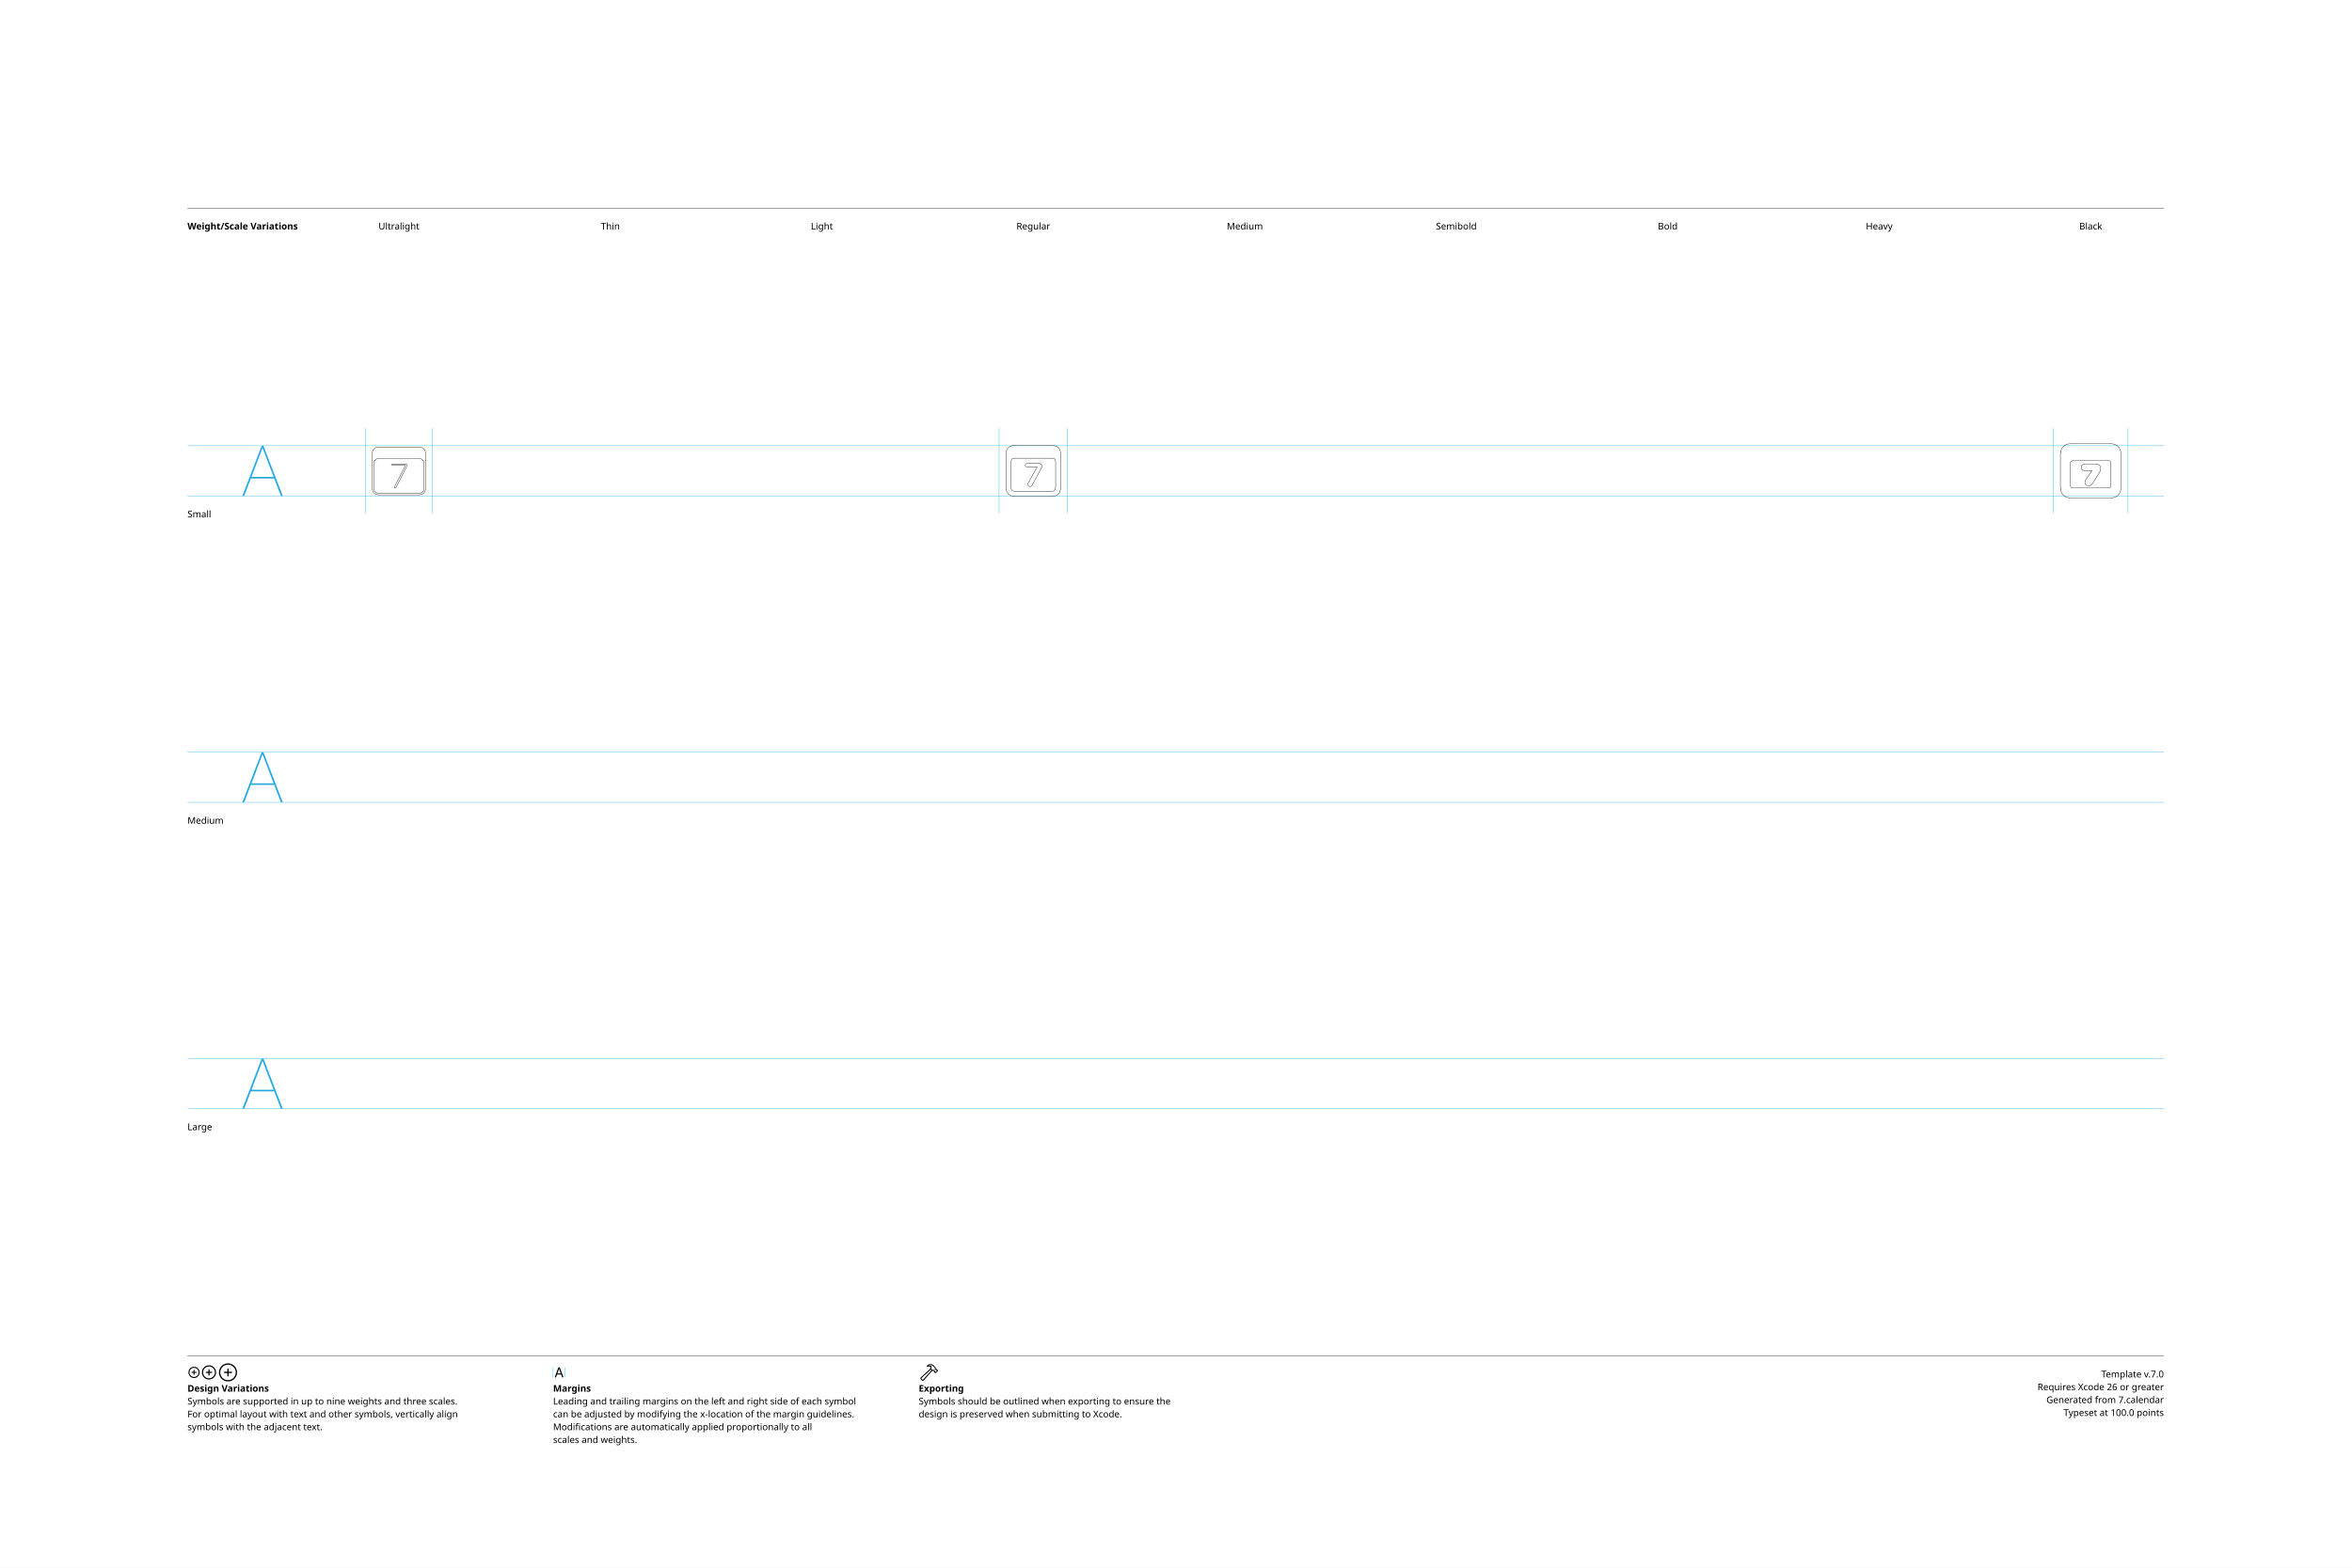
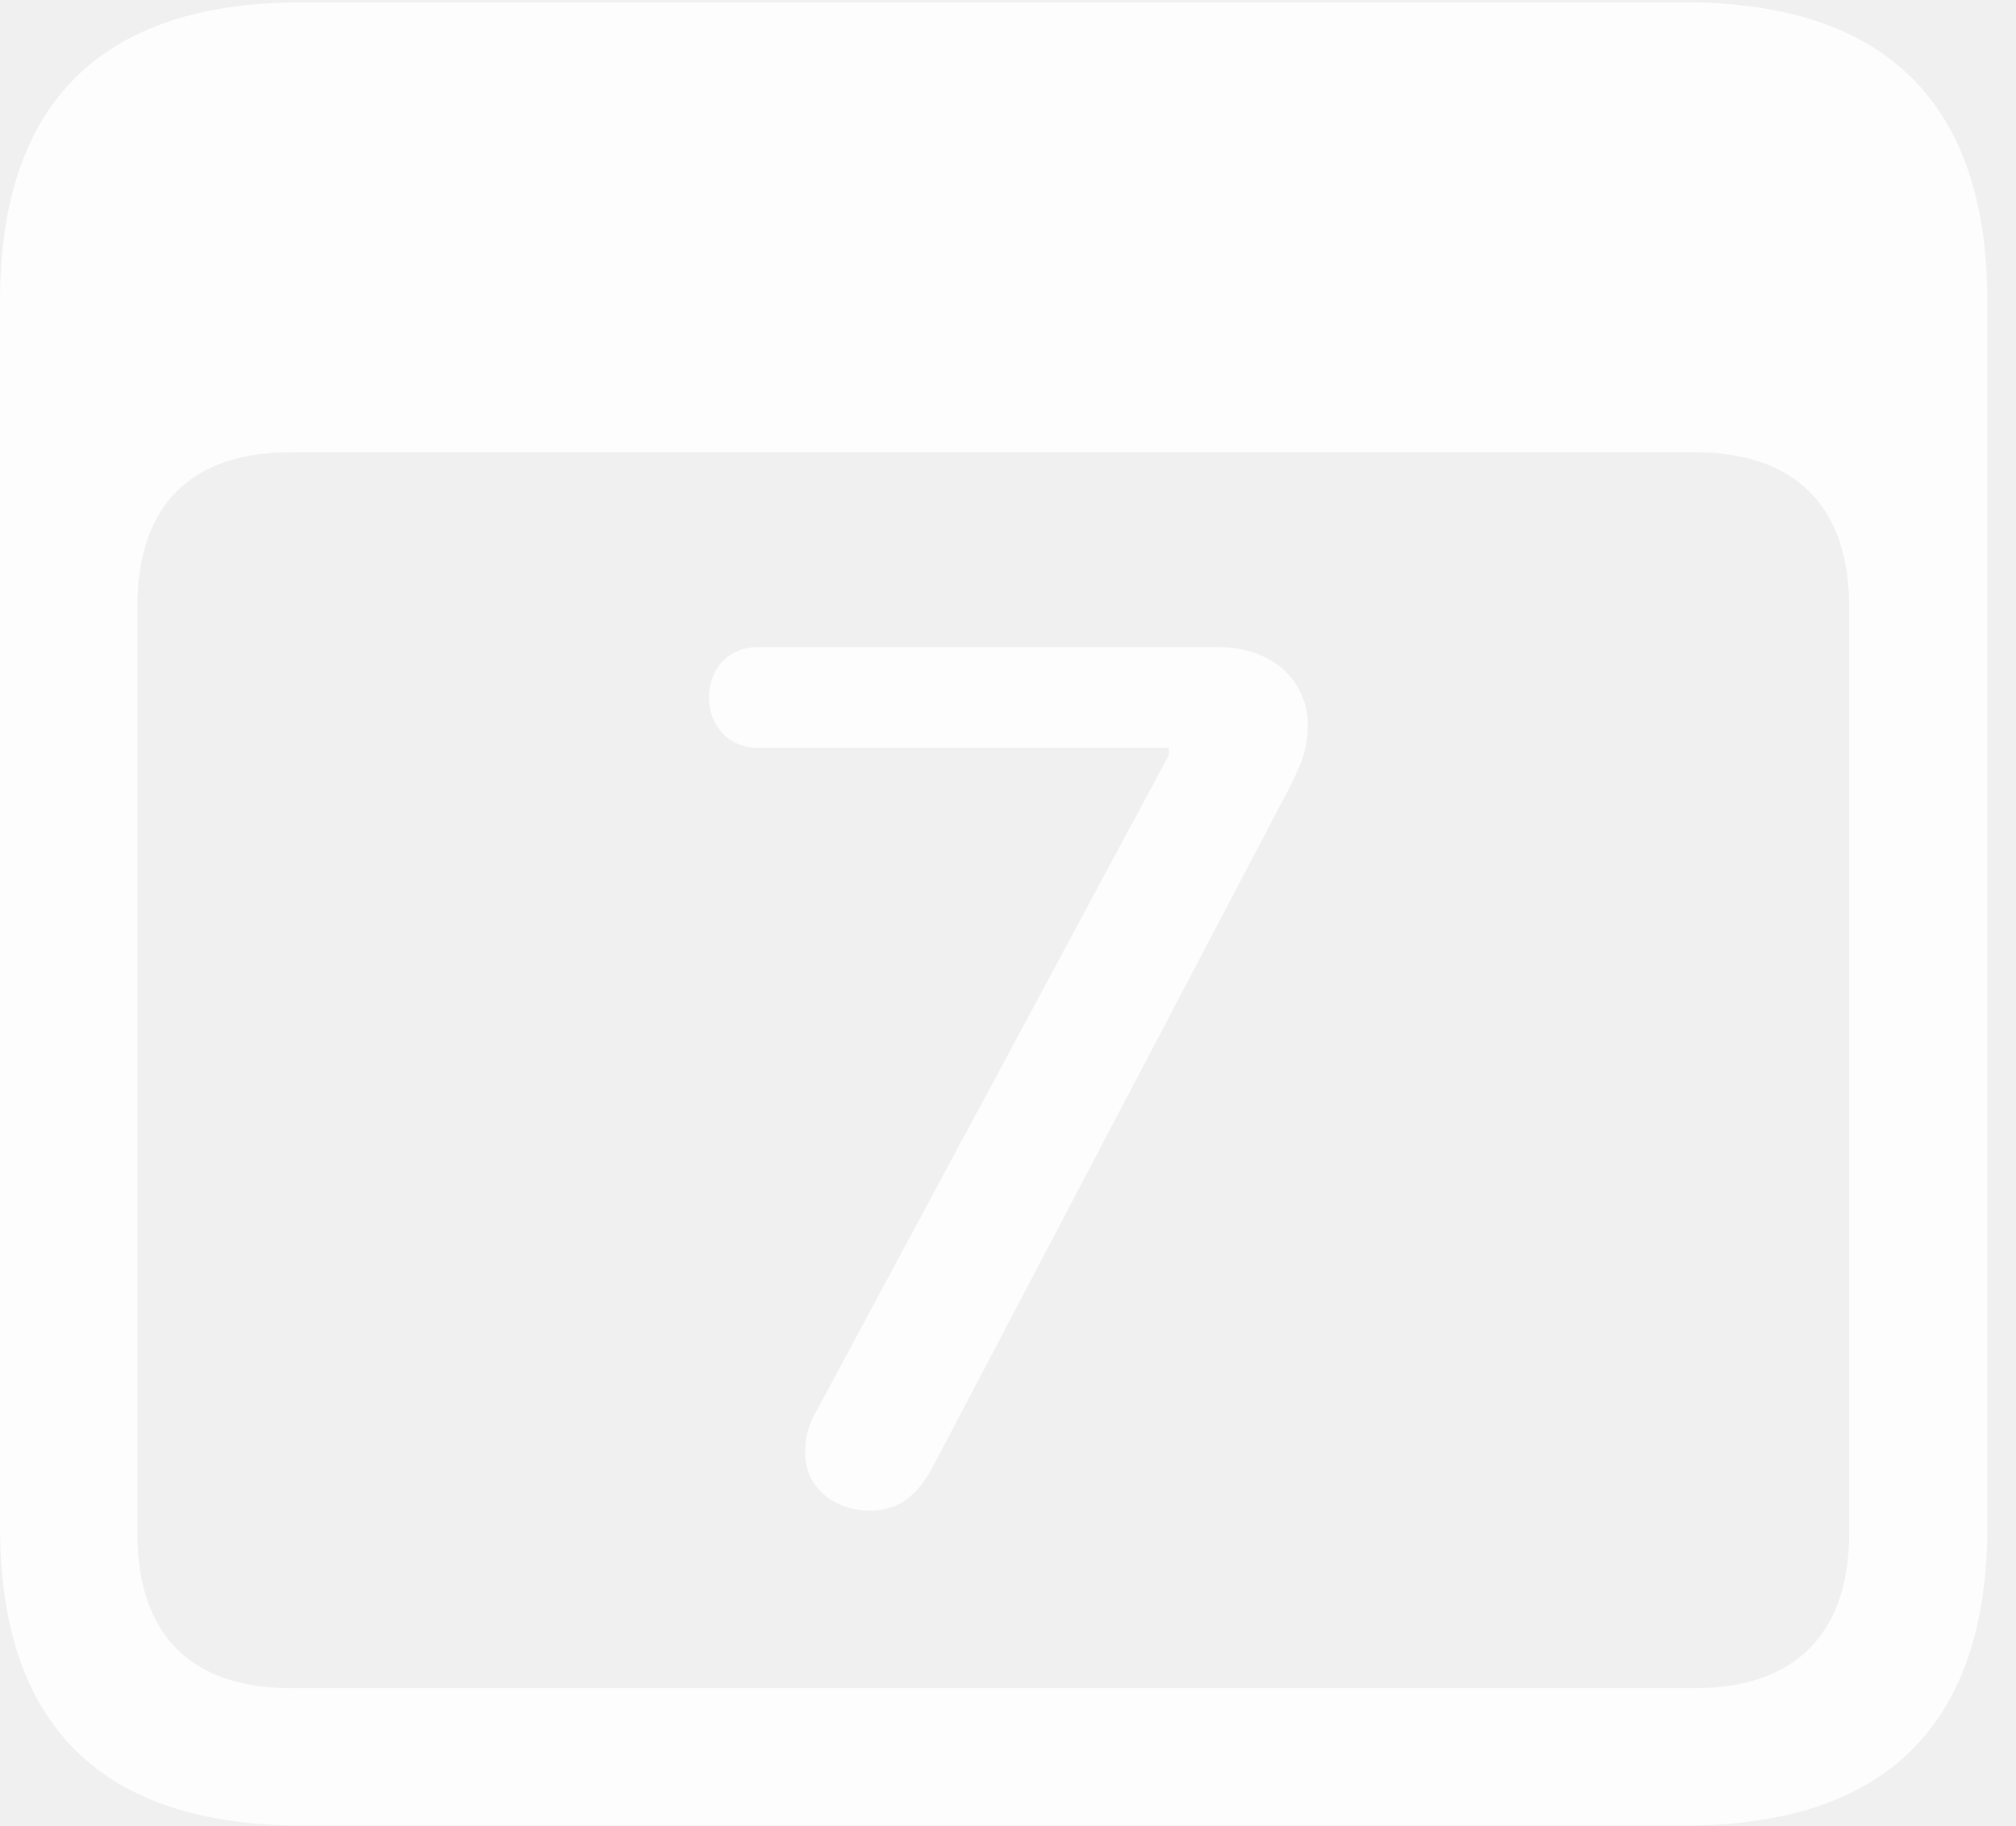
- <svg xmlns="http://www.w3.org/2000/svg" version="1.1" viewBox="0 0 3300 2200">
-   <style>.defaults {-sfsymbols-variable-value-mode:color;-sfsymbols-draw-reverses-motion-groups:true}
- 
- .monochrome-0 {-sfsymbols-motion-group:1;-sfsymbols-layer-tags:7.calendar _enclosure.stroke calendar}
- .monochrome-1 {-sfsymbols-motion-group:0;-sfsymbols-always-pulses:true;-sfsymbols-layer-tags:7.calendar}
- 
- .multicolor-0:systemRedColor {-sfsymbols-motion-group:1;-sfsymbols-layer-tags:7.calendar _enclosure.stroke calendar}
- .multicolor-1:systemRedColor {-sfsymbols-motion-group:0;-sfsymbols-always-pulses:true;-sfsymbols-layer-tags:7.calendar}
- 
- .hierarchical-0:secondary {-sfsymbols-motion-group:1;-sfsymbols-layer-tags:7.calendar _enclosure.stroke calendar}
- .hierarchical-1:primary {-sfsymbols-motion-group:0;-sfsymbols-always-pulses:true;-sfsymbols-layer-tags:7.calendar}
- 
- .SFSymbolsPreviewWireframe {fill:none;opacity:1.0;stroke:black;stroke-width:0.5}
- </style>
-   <g id="Notes">
-     <rect height="2200" id="artboard" style="fill:white;opacity:1" width="3300" x="0" y="0" />
-     <line style="fill:none;stroke:black;opacity:1;stroke-width:0.5;" x1="263" x2="3036" y1="292" y2="292" />
-     <text style="stroke:none;fill:black;font-family:sans-serif;font-size:13;font-weight:bold;" transform="matrix(1 0 0 1 263 322)">Weight/Scale Variations</text>
-     <text style="stroke:none;fill:black;font-family:sans-serif;font-size:13;text-anchor:middle;" transform="matrix(1 0 0 1 559.711 322)">Ultralight</text>
-     <text style="stroke:none;fill:black;font-family:sans-serif;font-size:13;text-anchor:middle;" transform="matrix(1 0 0 1 856.422 322)">Thin</text>
-     <text style="stroke:none;fill:black;font-family:sans-serif;font-size:13;text-anchor:middle;" transform="matrix(1 0 0 1 1153.13 322)">Light</text>
-     <text style="stroke:none;fill:black;font-family:sans-serif;font-size:13;text-anchor:middle;" transform="matrix(1 0 0 1 1449.84 322)">Regular</text>
-     <text style="stroke:none;fill:black;font-family:sans-serif;font-size:13;text-anchor:middle;" transform="matrix(1 0 0 1 1746.56 322)">Medium</text>
-     <text style="stroke:none;fill:black;font-family:sans-serif;font-size:13;text-anchor:middle;" transform="matrix(1 0 0 1 2043.27 322)">Semibold</text>
-     <text style="stroke:none;fill:black;font-family:sans-serif;font-size:13;text-anchor:middle;" transform="matrix(1 0 0 1 2339.98 322)">Bold</text>
-     <text style="stroke:none;fill:black;font-family:sans-serif;font-size:13;text-anchor:middle;" transform="matrix(1 0 0 1 2636.69 322)">Heavy</text>
-     <text style="stroke:none;fill:black;font-family:sans-serif;font-size:13;text-anchor:middle;" transform="matrix(1 0 0 1 2933.4 322)">Black</text>
-     <line style="fill:none;stroke:black;opacity:1;stroke-width:0.5;" x1="263" x2="3036" y1="1903" y2="1903" />
-     <g transform="matrix(0.2 0 0 0.2 263 1933)">
-       <path d="m46.24 4.15c21.777 0 39.453-17.627 39.453-39.404s-17.676-39.404-39.453-39.404c-21.729 0-39.404 17.627-39.404 39.404s17.676 39.404 39.404 39.404Zm0-7.422c-17.676 0-31.934-14.307-31.934-31.982s14.258-31.982 31.934-31.982 31.982 14.307 31.982 31.982-14.307 31.982-31.982 31.982Zm3.613-17.773v-28.467c0-2.246-1.465-3.76-3.711-3.76-2.148 0-3.613 1.514-3.613 3.76v28.467c0 2.197 1.465 3.711 3.613 3.711 2.246 0 3.711-1.514 3.711-3.711Zm-17.822-10.596h28.418c2.197 0 3.711-1.465 3.711-3.613 0-2.197-1.514-3.711-3.711-3.711h-28.418c-2.246 0-3.76 1.514-3.76 3.711 0 2.148 1.514 3.613 3.76 3.613Z" />
-     </g>
-     <g transform="matrix(0.2 0 0 0.2 281.506 1933)">
-       <path d="m58.545 14.551c27.49 0 49.805-22.314 49.805-49.805s-22.314-49.805-49.805-49.805-49.805 22.314-49.805 49.805 22.314 49.805 49.805 49.805Zm0-8.301c-22.949 0-41.504-18.555-41.504-41.504s18.555-41.504 41.504-41.504 41.504 18.555 41.504 41.504-18.555 41.504-41.504 41.504Zm4.053-23.096v-36.914c0-2.49-1.709-4.199-4.15-4.199-2.393 0-4.053 1.709-4.053 4.199v36.914c0 2.441 1.66 4.15 4.053 4.15 2.441 0 4.15-1.66 4.15-4.15Zm-22.559-14.404h36.963c2.441 0 4.15-1.611 4.15-4.004 0-2.441-1.709-4.15-4.15-4.15h-36.963c-2.49 0-4.15 1.709-4.15 4.15 0 2.393 1.66 4.004 4.15 4.004Z" />
-     </g>
-     <g transform="matrix(0.2 0 0 0.2 304.924 1933)">
-       <path d="m74.853 28.32c35.107 0 63.623-28.467 63.623-63.574s-28.516-63.623-63.623-63.623-63.574 28.516-63.574 63.623 28.467 63.574 63.574 63.574Zm0-9.082c-30.127 0-54.492-24.365-54.492-54.492s24.365-54.492 54.492-54.492 54.492 24.365 54.492 54.492-24.365 54.492-54.492 54.492Zm4.443-30.322v-48.486c0-2.734-1.855-4.639-4.541-4.639-2.588 0-4.443 1.904-4.443 4.639v48.486c0 2.686 1.855 4.59 4.443 4.59 2.686 0 4.541-1.855 4.541-4.59Zm-28.711-19.775h48.486c2.686 0 4.59-1.807 4.59-4.395 0-2.734-1.855-4.59-4.59-4.59h-48.486c-2.734 0-4.59 1.855-4.59 4.59 0 2.588 1.855 4.395 4.59 4.395Z" />
-     </g>
-     <text style="stroke:none;fill:black;font-family:sans-serif;font-size:13;font-weight:bold;" transform="matrix(1 0 0 1 263 1953)">Design Variations</text>
-     <text style="stroke:none;fill:black;font-family:sans-serif;font-size:13;" transform="matrix(1 0 0 1 263 1971)">Symbols are supported in up to nine weights and three scales.</text>
-     <text style="stroke:none;fill:black;font-family:sans-serif;font-size:13;" transform="matrix(1 0 0 1 263 1989)">For optimal layout with text and other symbols, vertically align</text>
-     <text style="stroke:none;fill:black;font-family:sans-serif;font-size:13;" transform="matrix(1 0 0 1 263 2007)">symbols with the adjacent text.</text>
-     <line style="fill:none;stroke:#00AEEF;stroke-width:0.5;opacity:1.0;" x1="776" x2="776" y1="1919" y2="1933" />
-     <g transform="matrix(0.2 0 0 0.2 776 1933)">
-       <path d="m16.553 0.781c2.588 0 3.857-0.977 4.785-3.711l20.557-57.52h0.244l20.605 57.52c0.928 2.734 2.197 3.711 4.736 3.711 2.588 0 4.248-1.562 4.248-4.004 0-0.83-0.146-1.611-0.537-2.637l-22.9-60.986c-1.123-2.979-3.125-4.492-6.25-4.492-3.027 0-5.078 1.465-6.152 4.443l-22.9 61.084c-0.391 1.025-0.537 1.807-0.537 2.637 0 2.441 1.562 3.955 4.102 3.955Zm10.205-20.947h30.664c2.002 0 3.662-1.66 3.662-3.662 0-2.051-1.66-3.662-3.662-3.662h-30.664c-2.002 0-3.662 1.611-3.662 3.662 0 2.002 1.66 3.662 3.662 3.662Z" />
-     </g>
-     <line style="fill:none;stroke:#00AEEF;stroke-width:0.5;opacity:1.0;" x1="792.836" x2="792.836" y1="1919" y2="1933" />
-     <text style="stroke:none;fill:black;font-family:sans-serif;font-size:13;font-weight:bold;" transform="matrix(1 0 0 1 776 1953)">Margins</text>
-     <text style="stroke:none;fill:black;font-family:sans-serif;font-size:13;" transform="matrix(1 0 0 1 776 1971)">Leading and trailing margins on the left and right side of each symbol</text>
-     <text style="stroke:none;fill:black;font-family:sans-serif;font-size:13;" transform="matrix(1 0 0 1 776 1989)">can be adjusted by modifying the x-location of the margin guidelines.</text>
-     <text style="stroke:none;fill:black;font-family:sans-serif;font-size:13;" transform="matrix(1 0 0 1 776 2007)">Modifications are automatically applied proportionally to all</text>
-     <text style="stroke:none;fill:black;font-family:sans-serif;font-size:13;" transform="matrix(1 0 0 1 776 2025)">scales and weights.</text>
-     <g transform="matrix(0.2 0 0 0.2 1289 1933)">
-       <path d="m14.209 13.135 7.861 7.861c4.297 4.395 9.326 4.102 13.867-1.025l60.693-68.213-4.883-4.883-60.254 67.676c-1.807 1.953-3.467 2.441-5.811 0.098l-5.176-5.127c-2.295-2.295-1.807-3.955 0.195-5.811l67.481-62.158-4.883-4.834-68.066 62.598c-4.98 4.59-5.322 9.473-1.025 13.818Zm44.873-97.461c-2.051 2.002-2.246 4.883-1.074 6.787 1.123 1.807 3.467 3.027 6.592 2.246 5.859-1.66 12.598-2.393 18.896 0.928l-2.686 7.129c-1.611 4.004-0.732 6.885 1.709 9.424l10.254 10.303c2.344 2.393 4.541 2.441 7.08 1.953l4.443-0.732 2.588 2.539-0.195 2.246c-0.098 2.295 0.537 4.297 2.783 6.494l3.369 3.32c2.295 2.295 5.518 2.49 7.812 0.195l12.988-13.037c2.295-2.344 2.148-5.371-0.195-7.666l-3.418-3.418c-2.197-2.197-4.053-3.027-6.348-2.881l-2.344 0.244-2.441-2.441 1.025-4.688c0.635-2.734-0.244-4.98-2.881-7.617l-11.279-11.182c-12.94-12.842-35.596-11.035-46.68-0.146Zm7.08 2.051c8.789-6.396 25.977-5.664 33.691 1.953l12.305 12.207c1.025 1.025 1.221 1.807 0.928 3.32l-1.465 6.641 6.738 6.689 4.395-0.244c1.123-0.049 1.514 0.049 2.344 0.879l2.539 2.49-10.84 10.84-2.49-2.49c-0.83-0.879-0.977-1.221-0.928-2.393l0.293-4.346-6.689-6.738-6.836 1.172c-1.416 0.293-2.051 0.195-3.174-0.879l-8.936-8.887c-1.074-1.025-1.172-1.709-0.488-3.369l4.59-11.475c-6.104-6.348-17.041-7.52-25.586-4.59-0.684 0.244-0.928-0.391-0.391-0.781Z" />
-     </g>
-     <text style="stroke:none;fill:black;font-family:sans-serif;font-size:13;font-weight:bold;" transform="matrix(1 0 0 1 1289 1953)">Exporting</text>
-     <text style="stroke:none;fill:black;font-family:sans-serif;font-size:13;" transform="matrix(1 0 0 1 1289 1971)">Symbols should be outlined when exporting to ensure the</text>
-     <text style="stroke:none;fill:black;font-family:sans-serif;font-size:13;" transform="matrix(1 0 0 1 1289 1989)">design is preserved when submitting to Xcode.</text>
-     <text id="template-version" style="stroke:none;fill:black;font-family:sans-serif;font-size:13;text-anchor:end;" transform="matrix(1 0 0 1 3036 1933)">Template v.7.0</text>
-     <text style="stroke:none;fill:black;font-family:sans-serif;font-size:13;text-anchor:end;" transform="matrix(1 0 0 1 3036 1951)">Requires Xcode 26 or greater</text>
-     <text id="descriptive-name" style="stroke:none;fill:black;font-family:sans-serif;font-size:13;text-anchor:end;" transform="matrix(1 0 0 1 3036 1969)">Generated from 7.calendar</text>
-     <text style="stroke:none;fill:black;font-family:sans-serif;font-size:13;text-anchor:end;" transform="matrix(1 0 0 1 3036 1987)">Typeset at 100.0 points</text>
-     <text style="stroke:none;fill:black;font-family:sans-serif;font-size:13;" transform="matrix(1 0 0 1 263 726)">Small</text>
-     <text style="stroke:none;fill:black;font-family:sans-serif;font-size:13;" transform="matrix(1 0 0 1 263 1156)">Medium</text>
-     <text style="stroke:none;fill:black;font-family:sans-serif;font-size:13;" transform="matrix(1 0 0 1 263 1586)">Large</text>
-   </g>
-   <g id="Guides">
-     <g id="H-reference" style="fill:#27AAE1;stroke:none;" transform="matrix(1 0 0 1 339 696)">
-       <path d="M0.994 0L3.638 0L29.328-67.132L30.03-67.132L30.03-70.459L28.123-70.459ZM11.688-24.48L46.981-24.48L46.231-26.729L12.438-26.729ZM55.12 0L57.764 0L30.638-70.459L29.433-70.459L29.433-67.132Z" />
-     </g>
-     <line id="Baseline-S" style="fill:none;stroke:#27AAE1;opacity:1;stroke-width:0.5;" x1="263" x2="3036" y1="696" y2="696" />
-     <line id="Capline-S" style="fill:none;stroke:#27AAE1;opacity:1;stroke-width:0.5;" x1="263" x2="3036" y1="625.541" y2="625.541" />
-     <g id="H-reference" style="fill:#27AAE1;stroke:none;" transform="matrix(1 0 0 1 339 1126)">
-       <path d="M0.994 0L3.638 0L29.328-67.132L30.03-67.132L30.03-70.459L28.123-70.459ZM11.688-24.48L46.981-24.48L46.231-26.729L12.438-26.729ZM55.12 0L57.764 0L30.638-70.459L29.433-70.459L29.433-67.132Z" />
-     </g>
-     <line id="Baseline-M" style="fill:none;stroke:#27AAE1;opacity:1;stroke-width:0.5;" x1="263" x2="3036" y1="1126" y2="1126" />
-     <line id="Capline-M" style="fill:none;stroke:#27AAE1;opacity:1;stroke-width:0.5;" x1="263" x2="3036" y1="1055.54" y2="1055.54" />
-     <g id="H-reference" style="fill:#27AAE1;stroke:none;" transform="matrix(1 0 0 1 339 1556)">
-       <path d="M0.994 0L3.638 0L29.328-67.132L30.03-67.132L30.03-70.459L28.123-70.459ZM11.688-24.48L46.981-24.48L46.231-26.729L12.438-26.729ZM55.12 0L57.764 0L30.638-70.459L29.433-70.459L29.433-67.132Z" />
-     </g>
-     <line id="Baseline-L" style="fill:none;stroke:#27AAE1;opacity:1;stroke-width:0.5;" x1="263" x2="3036" y1="1556" y2="1556" />
-     <line id="Capline-L" style="fill:none;stroke:#27AAE1;opacity:1;stroke-width:0.5;" x1="263" x2="3036" y1="1485.54" y2="1485.54" />
-     <line id="right-margin-Black-S" style="fill:none;stroke:#00AEEF;stroke-width:0.5;opacity:1.0;" x1="2985.69" x2="2985.69" y1="600.785" y2="720.121" />
-     <line id="left-margin-Black-S" style="fill:none;stroke:#00AEEF;stroke-width:0.5;opacity:1.0;" x1="2881.11" x2="2881.11" y1="600.785" y2="720.121" />
-     <line id="right-margin-Regular-S" style="fill:none;stroke:#00AEEF;stroke-width:0.5;opacity:1.0;" x1="1497.89" x2="1497.89" y1="600.785" y2="720.121" />
-     <line id="left-margin-Regular-S" style="fill:none;stroke:#00AEEF;stroke-width:0.5;opacity:1.0;" x1="1401.8" x2="1401.8" y1="600.785" y2="720.121" />
-     <line id="right-margin-Ultralight-S" style="fill:none;stroke:#00AEEF;stroke-width:0.5;opacity:1.0;" x1="606.918" x2="606.918" y1="600.785" y2="720.121" />
-     <line id="left-margin-Ultralight-S" style="fill:none;stroke:#00AEEF;stroke-width:0.5;opacity:1.0;" x1="512.504" x2="512.504" y1="600.785" y2="720.121" />
-   </g>
-   <g id="Symbols">
-     <g id="Black-S" transform="matrix(1 0 0 1 2881.11 696)">
-       <path class="monochrome-0 multicolor-0:systemRedColor hierarchical-0:secondary SFSymbolsPreviewWireframe" d="M25 2.93L79.59 2.93C89.16 2.93 94.824-2.734 94.824-12.305L94.824-58.105C94.824-67.676 89.16-73.34 79.59-73.34L25-73.34C15.43-73.34 9.766-67.676 9.766-58.105L9.766-12.305C9.766-2.734 15.43 2.93 25 2.93ZM27.246-11.23C25-11.23 23.926-12.109 23.926-14.551L23.926-46.094C23.926-48.535 25-49.414 27.246-49.414L77.344-49.414C79.59-49.414 80.664-48.535 80.664-46.094L80.664-14.551C80.664-12.109 79.59-11.23 77.344-11.23Z" />
-       <path class="monochrome-1 multicolor-1:systemRedColor hierarchical-1:primary SFSymbolsPreviewWireframe" d="M49.658-14.258C52.051-14.258 53.32-15.185 55.176-18.115L64.551-32.861C65.82-34.912 66.357-36.621 66.357-38.672C66.357-42.383 63.77-44.678 59.375-44.678L44.19-44.678C40.918-44.678 38.916-42.969 38.916-40.137C38.916-37.256 40.918-35.547 44.19-35.547L53.906-35.547L53.906-35.156L45.117-22.559C44.434-21.582 44.092-20.41 44.092-19.141C44.092-16.211 46.289-14.258 49.658-14.258Z" />
-     </g>
-     <g id="Regular-S" transform="matrix(1 0 0 1 1401.8 696)">
-       <path class="monochrome-0 multicolor-0:systemRedColor hierarchical-0:secondary SFSymbolsPreviewWireframe" d="M22.217 0.391L73.877 0.391C82.227 0.391 86.328-3.711 86.328-11.914L86.328-58.496C86.328-66.699 82.227-70.801 73.877-70.801L22.217-70.801C13.916-70.801 9.766-66.699 9.766-58.496L9.766-11.914C9.766-3.711 13.916 0.391 22.217 0.391ZM21.533-6.689C18.506-6.689 16.797-8.301 16.797-11.475L16.797-48.193C16.797-51.367 18.506-52.978 21.533-52.978L74.512-52.978C77.539-52.978 79.297-51.367 79.297-48.193L79.297-11.475C79.297-8.301 77.539-6.689 74.512-6.689Z" />
-       <path class="monochrome-1 multicolor-1:systemRedColor hierarchical-1:primary SFSymbolsPreviewWireframe" d="M43.408-13.184C44.727-13.184 45.703-13.77 46.484-15.332L59.18-38.818C59.961-40.234 60.107-41.065 60.107-41.846C60.107-43.994 58.447-45.605 55.957-45.605L39.062-45.605C37.695-45.605 36.719-44.629 36.719-43.213C36.719-41.797 37.695-40.82 39.062-40.82L53.32-40.82L53.32-40.527L40.82-18.018C40.43-17.334 40.283-16.748 40.283-16.016C40.283-14.307 41.699-13.184 43.408-13.184Z" />
-     </g>
-     <g id="Ultralight-S" transform="matrix(1 0 0 1 512.504 696)">
-       <path class="monochrome-0 multicolor-0:systemRedColor hierarchical-0:secondary SFSymbolsPreviewWireframe" d="M19.765-1.562L74.649-1.562C81.228-1.562 84.648-5.119 84.648-11.551L84.648-58.769C84.648-65.201 81.228-68.757 74.649-68.757L19.765-68.757C13.235-68.757 9.766-65.291 9.766-58.769L9.766-11.551C9.766-5.028 13.235-1.562 19.765-1.562ZM19.808-3.783C14.646-3.783 11.983-6.439 11.983-11.611L11.983-44.697C11.983-49.869 14.646-52.57 19.808-52.57L74.603-52.57C79.582-52.57 82.476-49.869 82.476-44.697L82.476-11.611C82.476-6.439 79.582-3.783 74.603-3.783Z" />
-       <path class="monochrome-1 multicolor-1:systemRedColor hierarchical-1:primary SFSymbolsPreviewWireframe" d="M42.091-11.095C42.638-11.095 42.978-11.317 43.26-11.926L58.408-42.042C58.69-42.596 58.791-42.926 58.791-43.39C58.791-44.312 58.039-44.97 56.82-44.97L38.063-44.97C37.468-44.97 37.037-44.493 37.037-43.894C37.037-43.341 37.468-42.864 38.063-42.864L56.317-42.864L56.317-42.662L41.138-13.023C40.975-12.702 40.919-12.479 40.919-12.156C40.919-11.537 41.427-11.095 42.091-11.095Z" />
-     </g>
+ <svg xmlns="http://www.w3.org/2000/svg" version="1.1" viewBox="0 0 25.381 22.979">
+   <g>
+     <rect height="22.979" opacity="0" width="25.381" x="0" y="0" />
+     <path d="M3.799 22.979L21.211 22.979C23.74 22.979 25.02 21.709 25.02 19.219L25.02 3.789C25.02 1.299 23.74 0.029 21.211 0.029L3.799 0.029C1.279 0.029 0 1.289 0 3.789L0 19.219C0 21.719 1.279 22.979 3.799 22.979ZM3.662 21.25C2.412 21.25 1.729 20.586 1.729 19.297L1.729 7.646C1.729 6.348 2.412 5.693 3.662 5.693L21.338 5.693C22.578 5.693 23.281 6.348 23.281 7.646L23.281 19.297C23.281 20.586 22.578 21.25 21.338 21.25Z" fill="white" fill-opacity="0.85" />
+     <path d="M10.947 19.014C11.299 19.014 11.533 18.857 11.748 18.457L16.221 9.941C16.416 9.57 16.465 9.365 16.465 9.131C16.465 8.564 16.016 8.145 15.332 8.145L9.541 8.145C9.18 8.145 8.926 8.408 8.926 8.779C8.926 9.15 9.189 9.414 9.541 9.414L14.717 9.414L14.717 9.502L10.283 17.754C10.176 17.939 10.137 18.086 10.137 18.291C10.137 18.721 10.498 19.014 10.947 19.014Z" fill="white" fill-opacity="0.85" />
  </g>
</svg>
